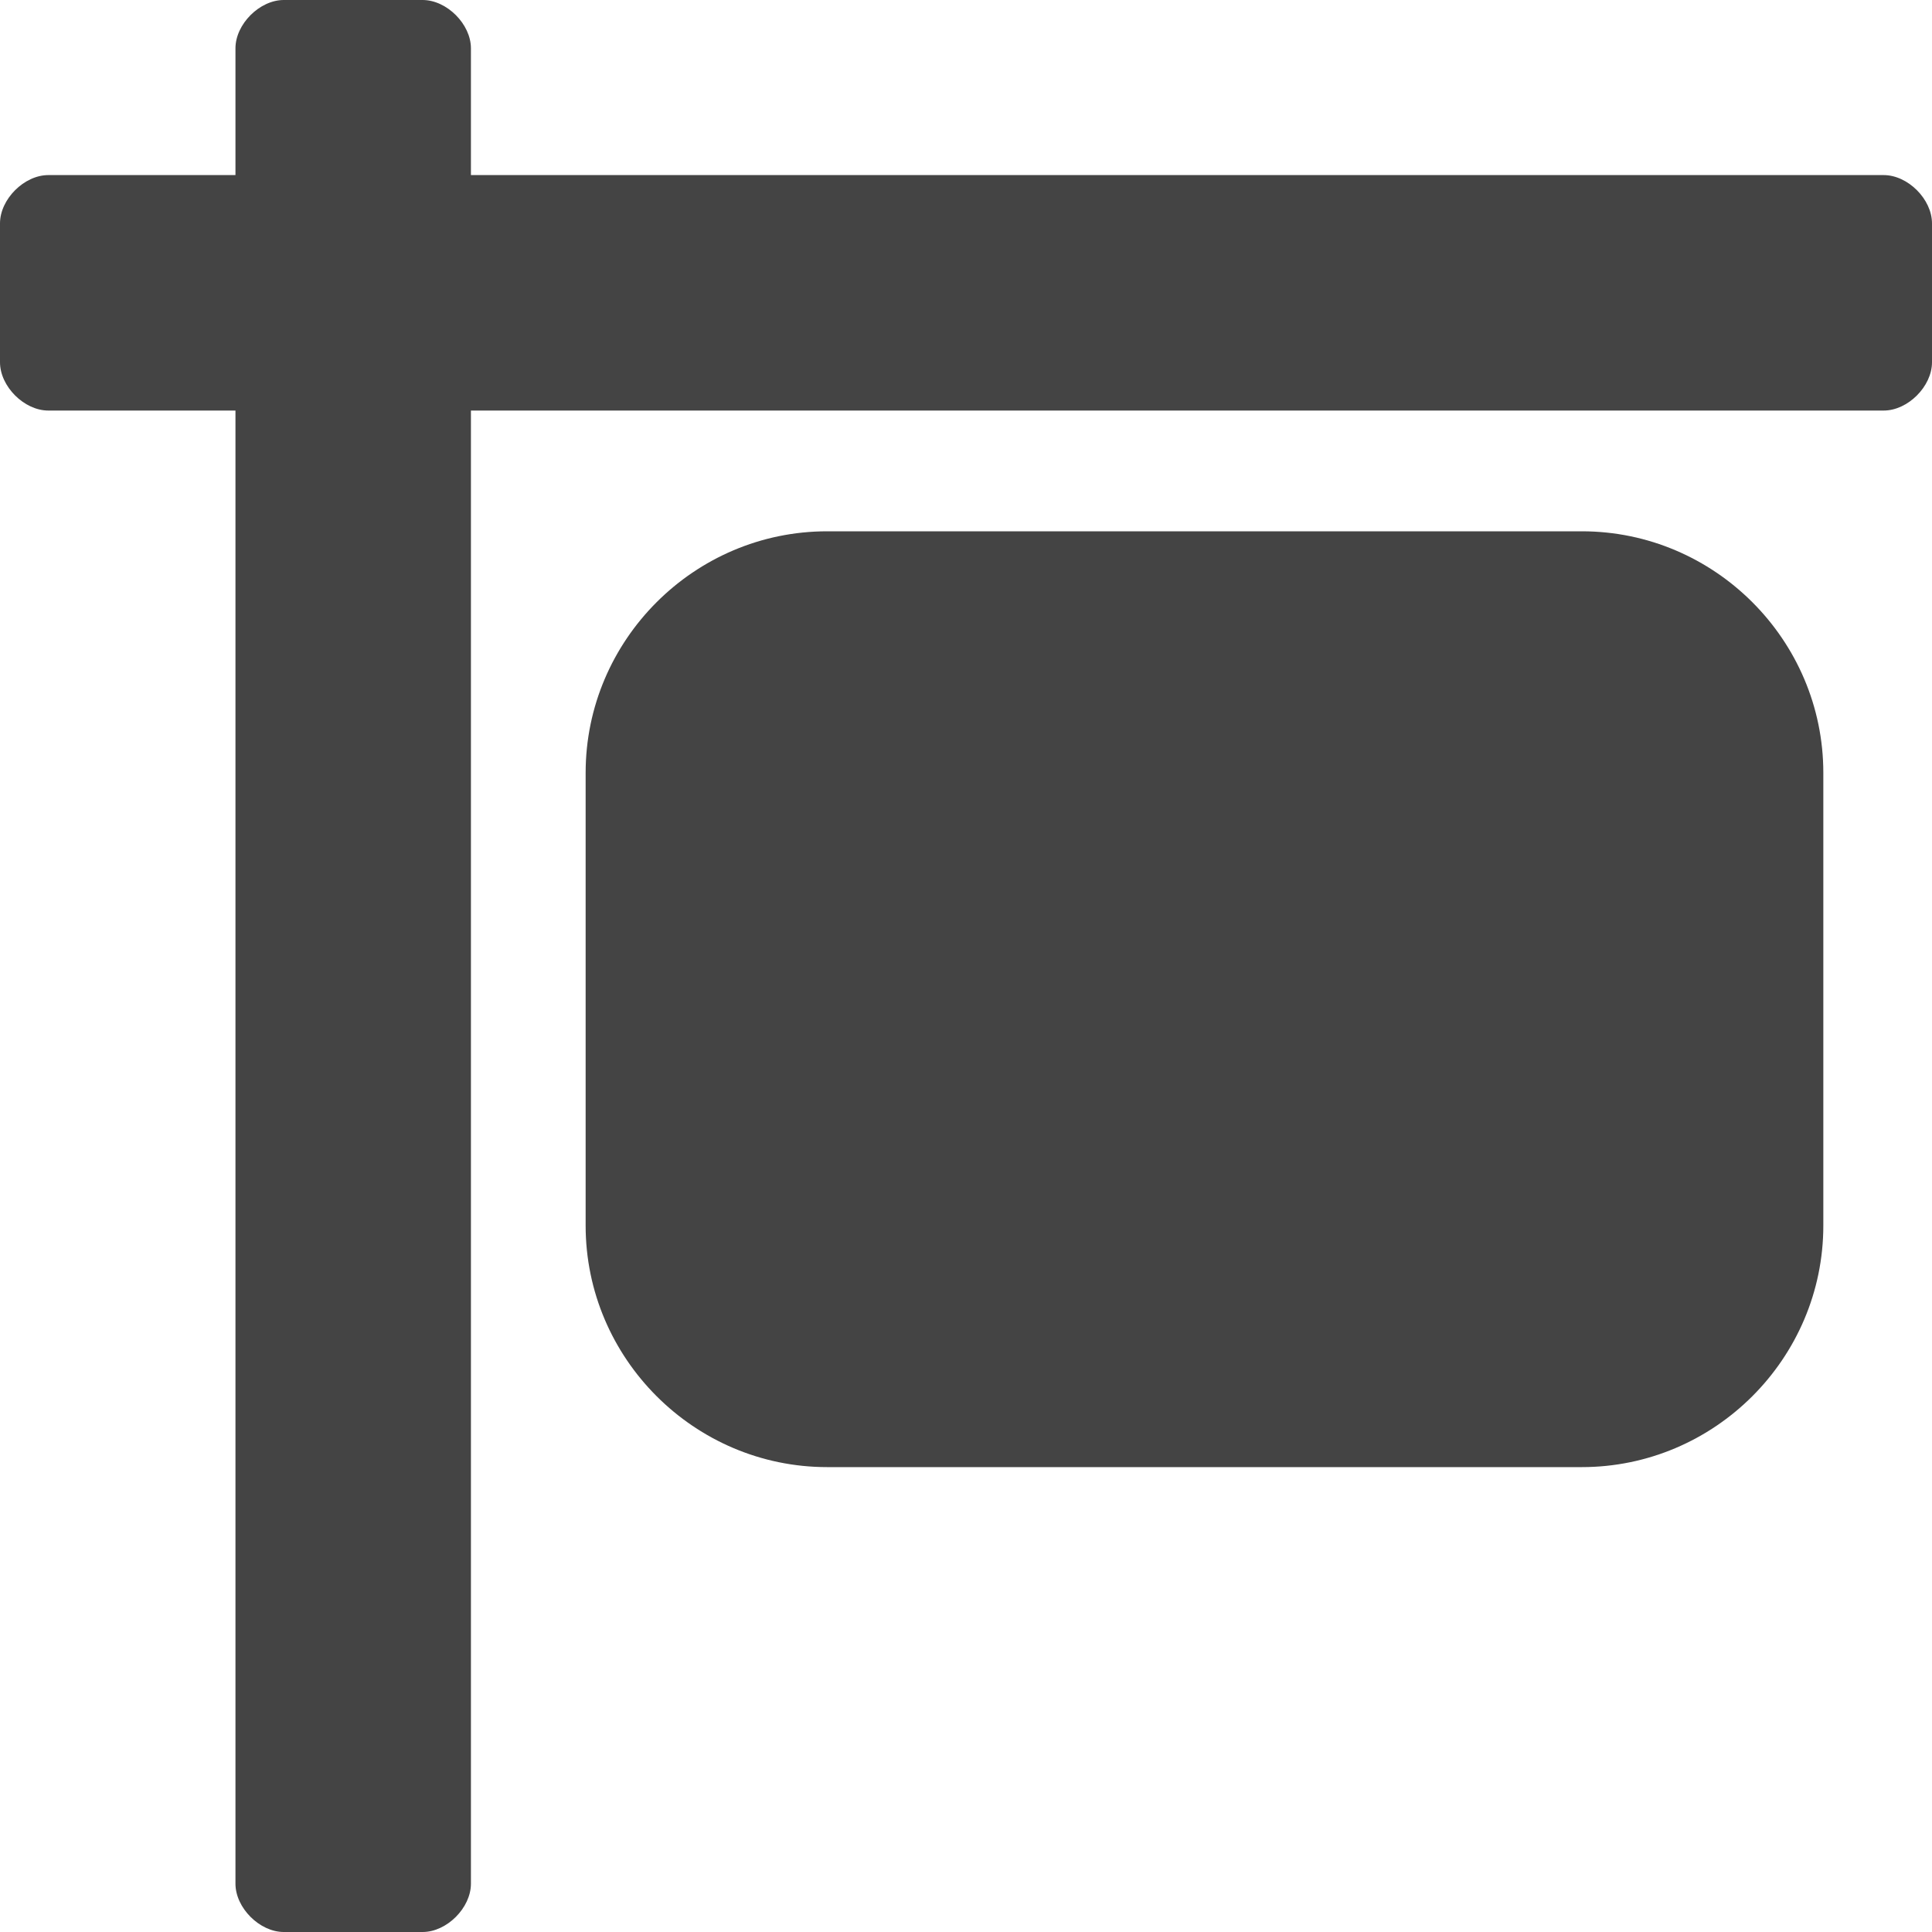
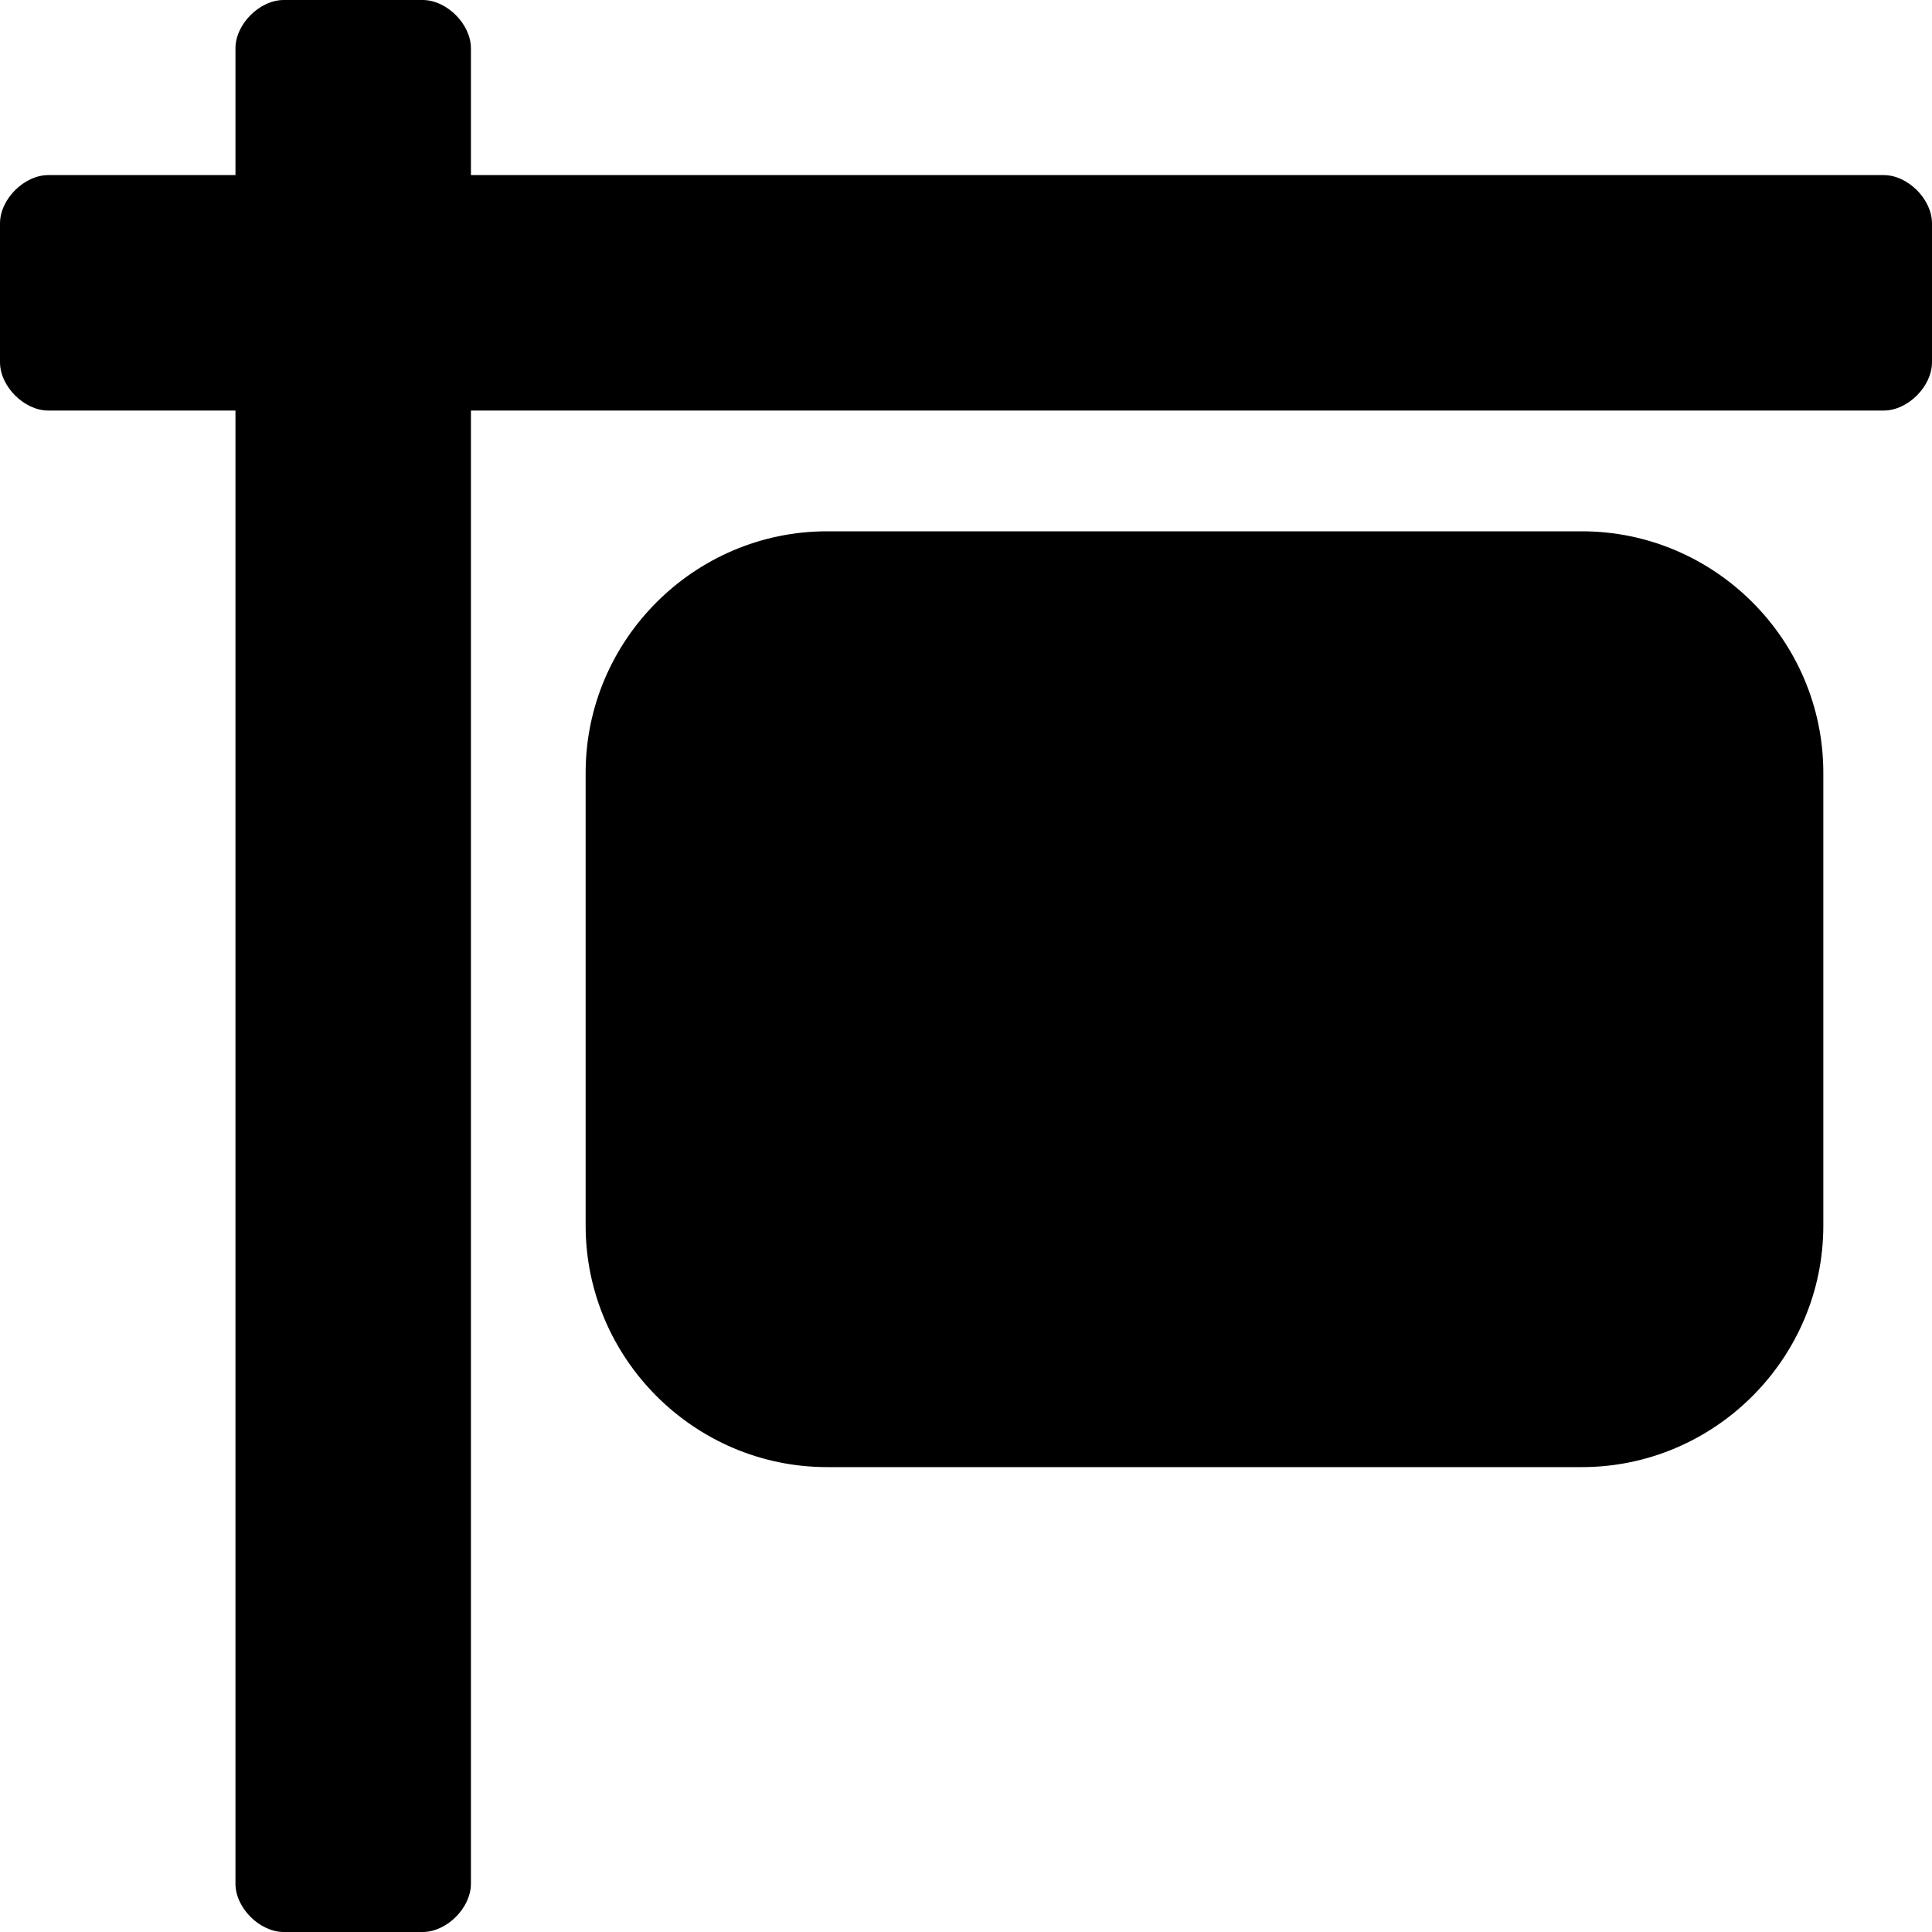
<svg xmlns="http://www.w3.org/2000/svg" version="1.1" width="32" height="32" viewBox="0 0 32 32">
-   <path fill="#444444" d="M26.2 8.8h-12.5c-2.2 0-4 1.8-4 4v7.5c0 2.2 1.8 4 4 4h12.5c2.2 0 4-1.8 4-4v-7.5c0-2.2-1.8-4-4-4z" />
-   <path fill="#444444" d="M31.2 2.9h-23.4v-2.1c0-0.4-0.4-0.8-0.8-0.8h-2.3c-0.4 0-0.8 0.4-0.8 0.8v2.1h-3.1c-0.4 0-0.8 0.4-0.8 0.8v2.3c0 0.4 0.4 0.8 0.8 0.8h3.1v24.4c0 0.4 0.4 0.8 0.8 0.8h2.3c0.4 0 0.8-0.4 0.8-0.8v-24.4h23.4c0.4 0 0.8-0.4 0.8-0.8v-2.3c0-0.4-0.4-0.8-0.8-0.8z" />
+   <path fill="#000000" d="M26.2 8.8h-12.5c-2.2 0-4 1.8-4 4v7.5c0 2.2 1.8 4 4 4h12.5c2.2 0 4-1.8 4-4v-7.5c0-2.2-1.8-4-4-4z" />
+   <path fill="#000000" d="M31.2 2.9h-23.4v-2.1c0-0.4-0.4-0.8-0.8-0.8h-2.3c-0.4 0-0.8 0.4-0.8 0.8v2.1h-3.1c-0.4 0-0.8 0.4-0.8 0.8v2.3c0 0.4 0.4 0.8 0.8 0.8h3.1v24.4c0 0.4 0.4 0.8 0.8 0.8h2.3c0.4 0 0.8-0.4 0.8-0.8v-24.4h23.4c0.4 0 0.8-0.4 0.8-0.8v-2.3c0-0.4-0.4-0.8-0.8-0.8z" />
</svg>
